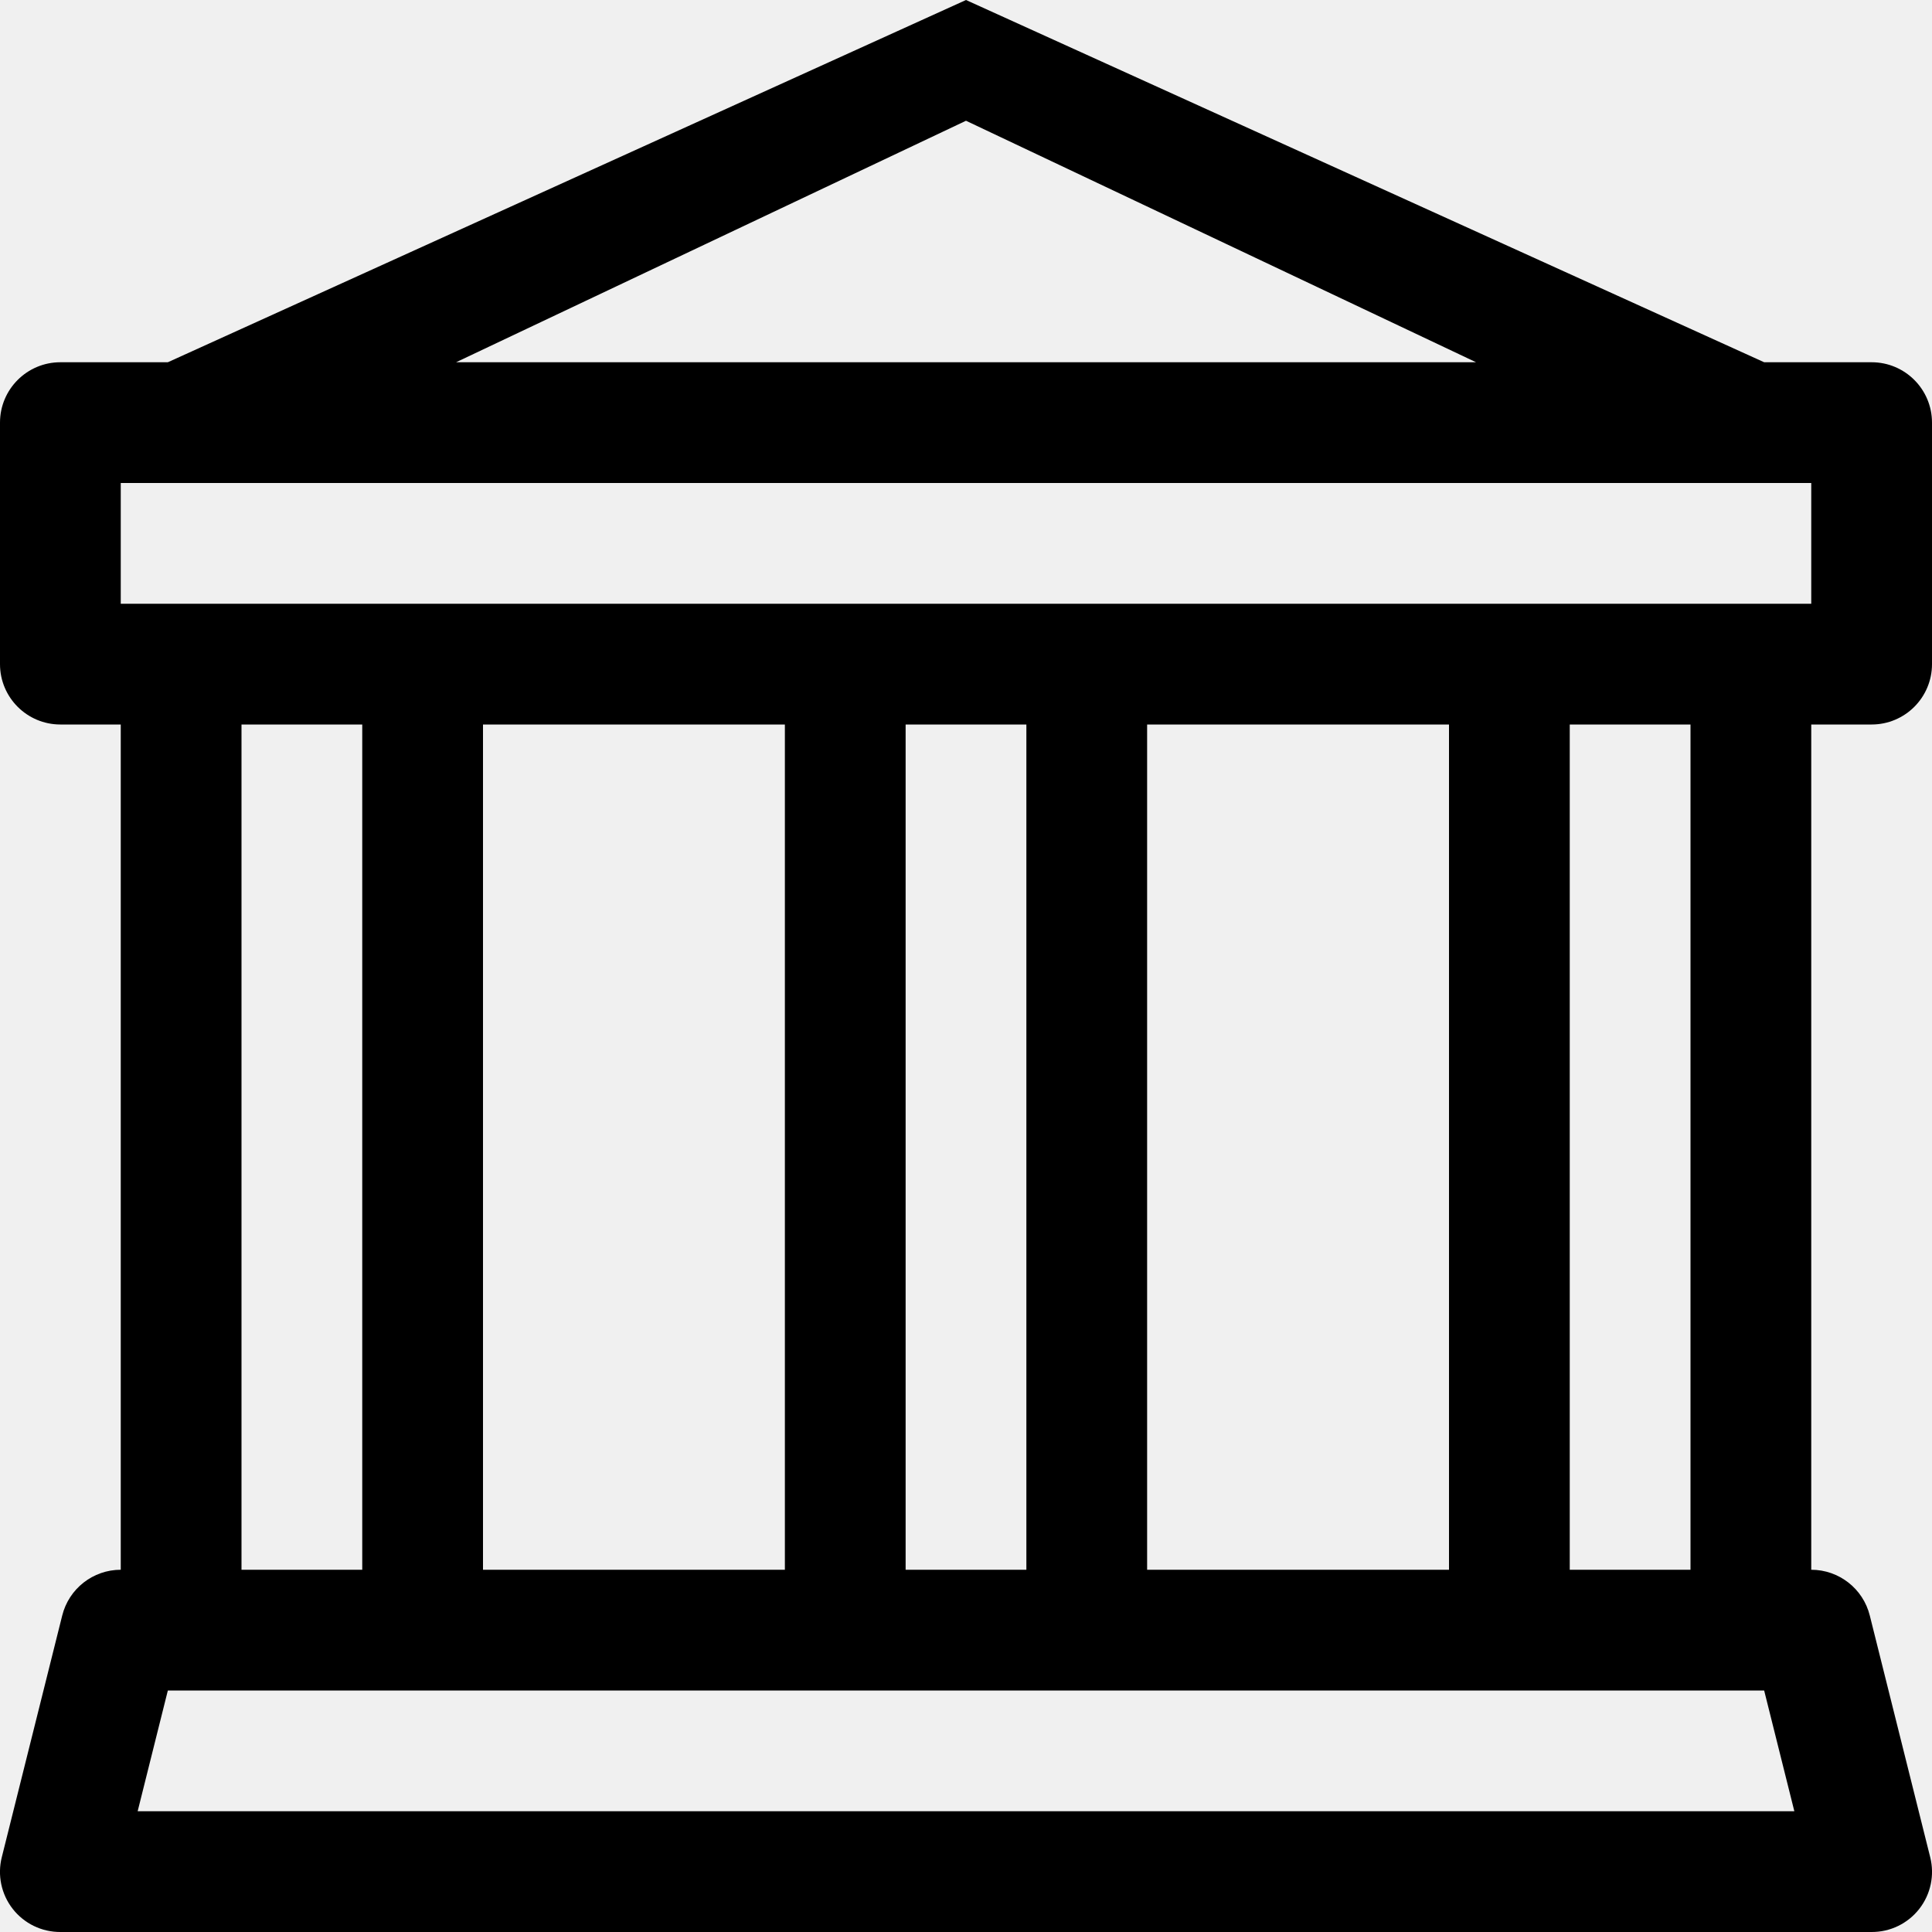
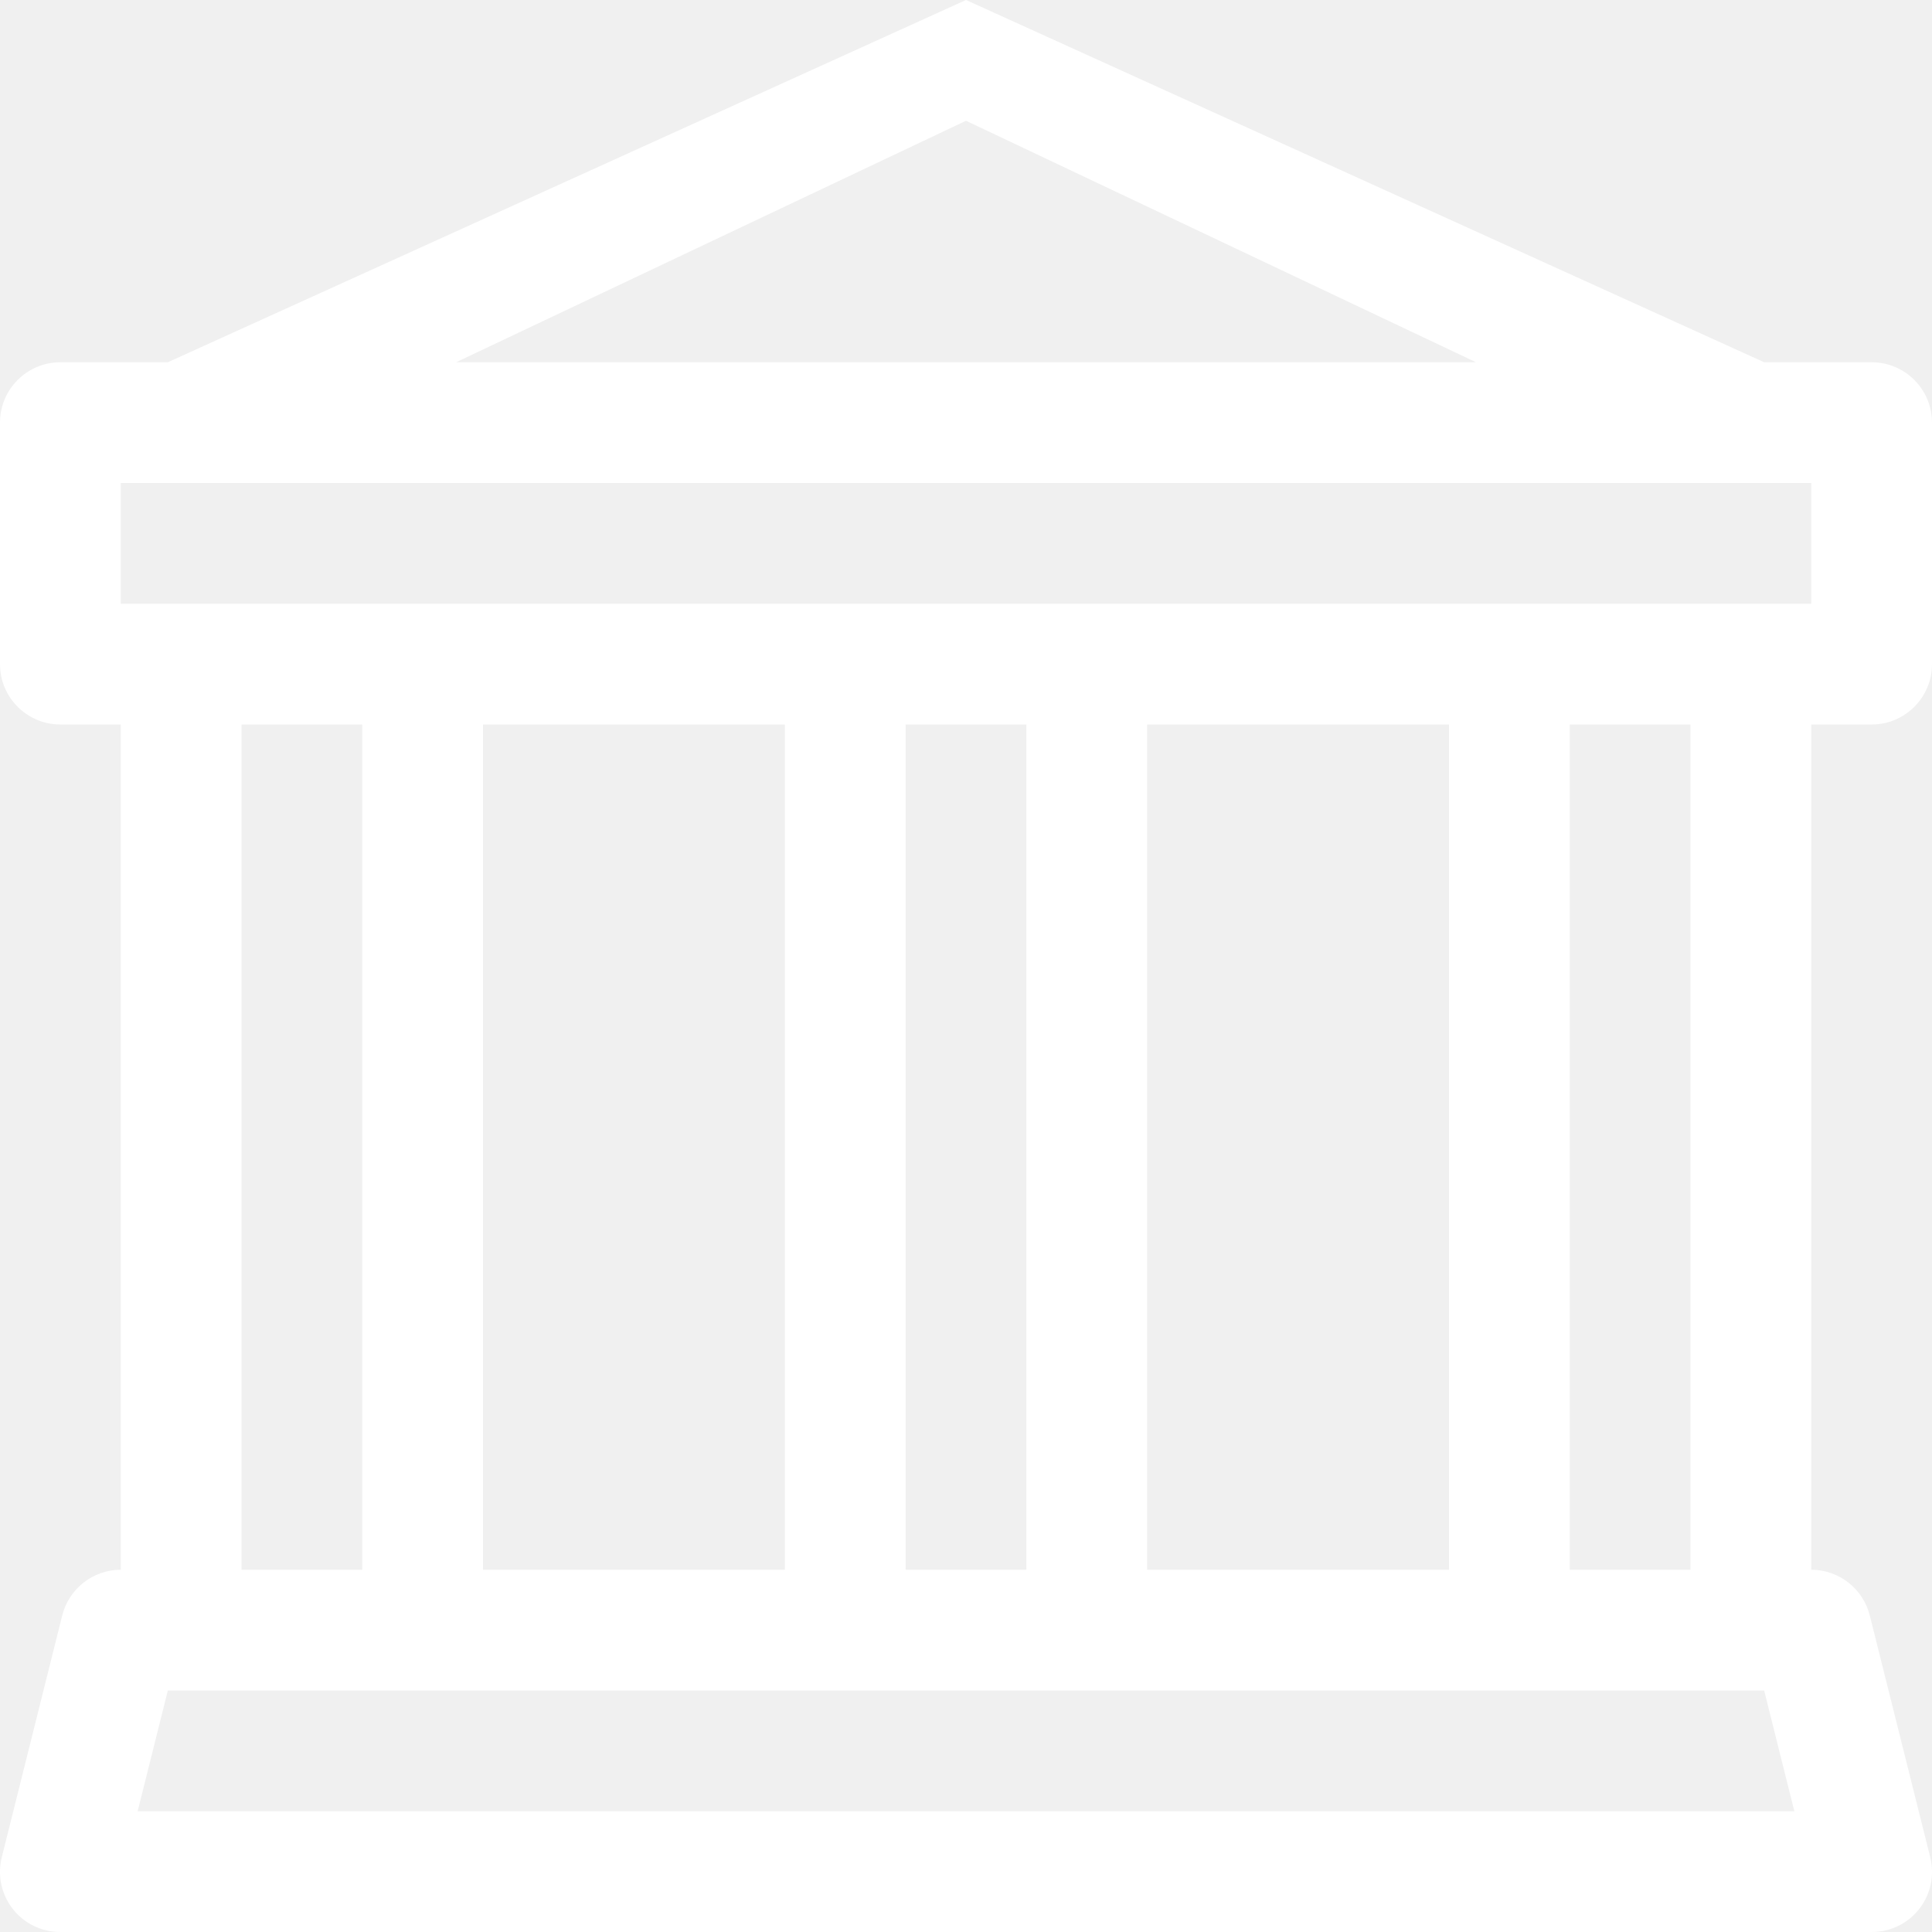
- <svg xmlns="http://www.w3.org/2000/svg" stroke="currentColor" fill="currentColor" stroke-width="0" viewBox="0 0 16 16" height="200px" width="200px">
+ <svg xmlns="http://www.w3.org/2000/svg" stroke="currentColor" fill="white" stroke-width="0" viewBox="0 0 16 16" height="200px" width="200px">
  <path d="m8 0 6.61 3h.89a.5.5 0 0 1 .5.5v2a.5.5 0 0 1-.5.5H15v7a.5.5 0 0 1 .485.38l.5 2a.498.498 0 0 1-.485.62H.5a.498.498 0 0 1-.485-.62l.5-2A.5.5 0 0 1 1 13V6H.5a.5.5 0 0 1-.5-.5v-2A.5.5 0 0 1 .5 3h.89zM3.777 3h8.447L8 1zM2 6v7h1V6zm2 0v7h2.5V6zm3.5 0v7h1V6zm2 0v7H12V6zM13 6v7h1V6zm2-1V4H1v1zm-.39 9H1.39l-.25 1h13.72z">
</path>
</svg>
